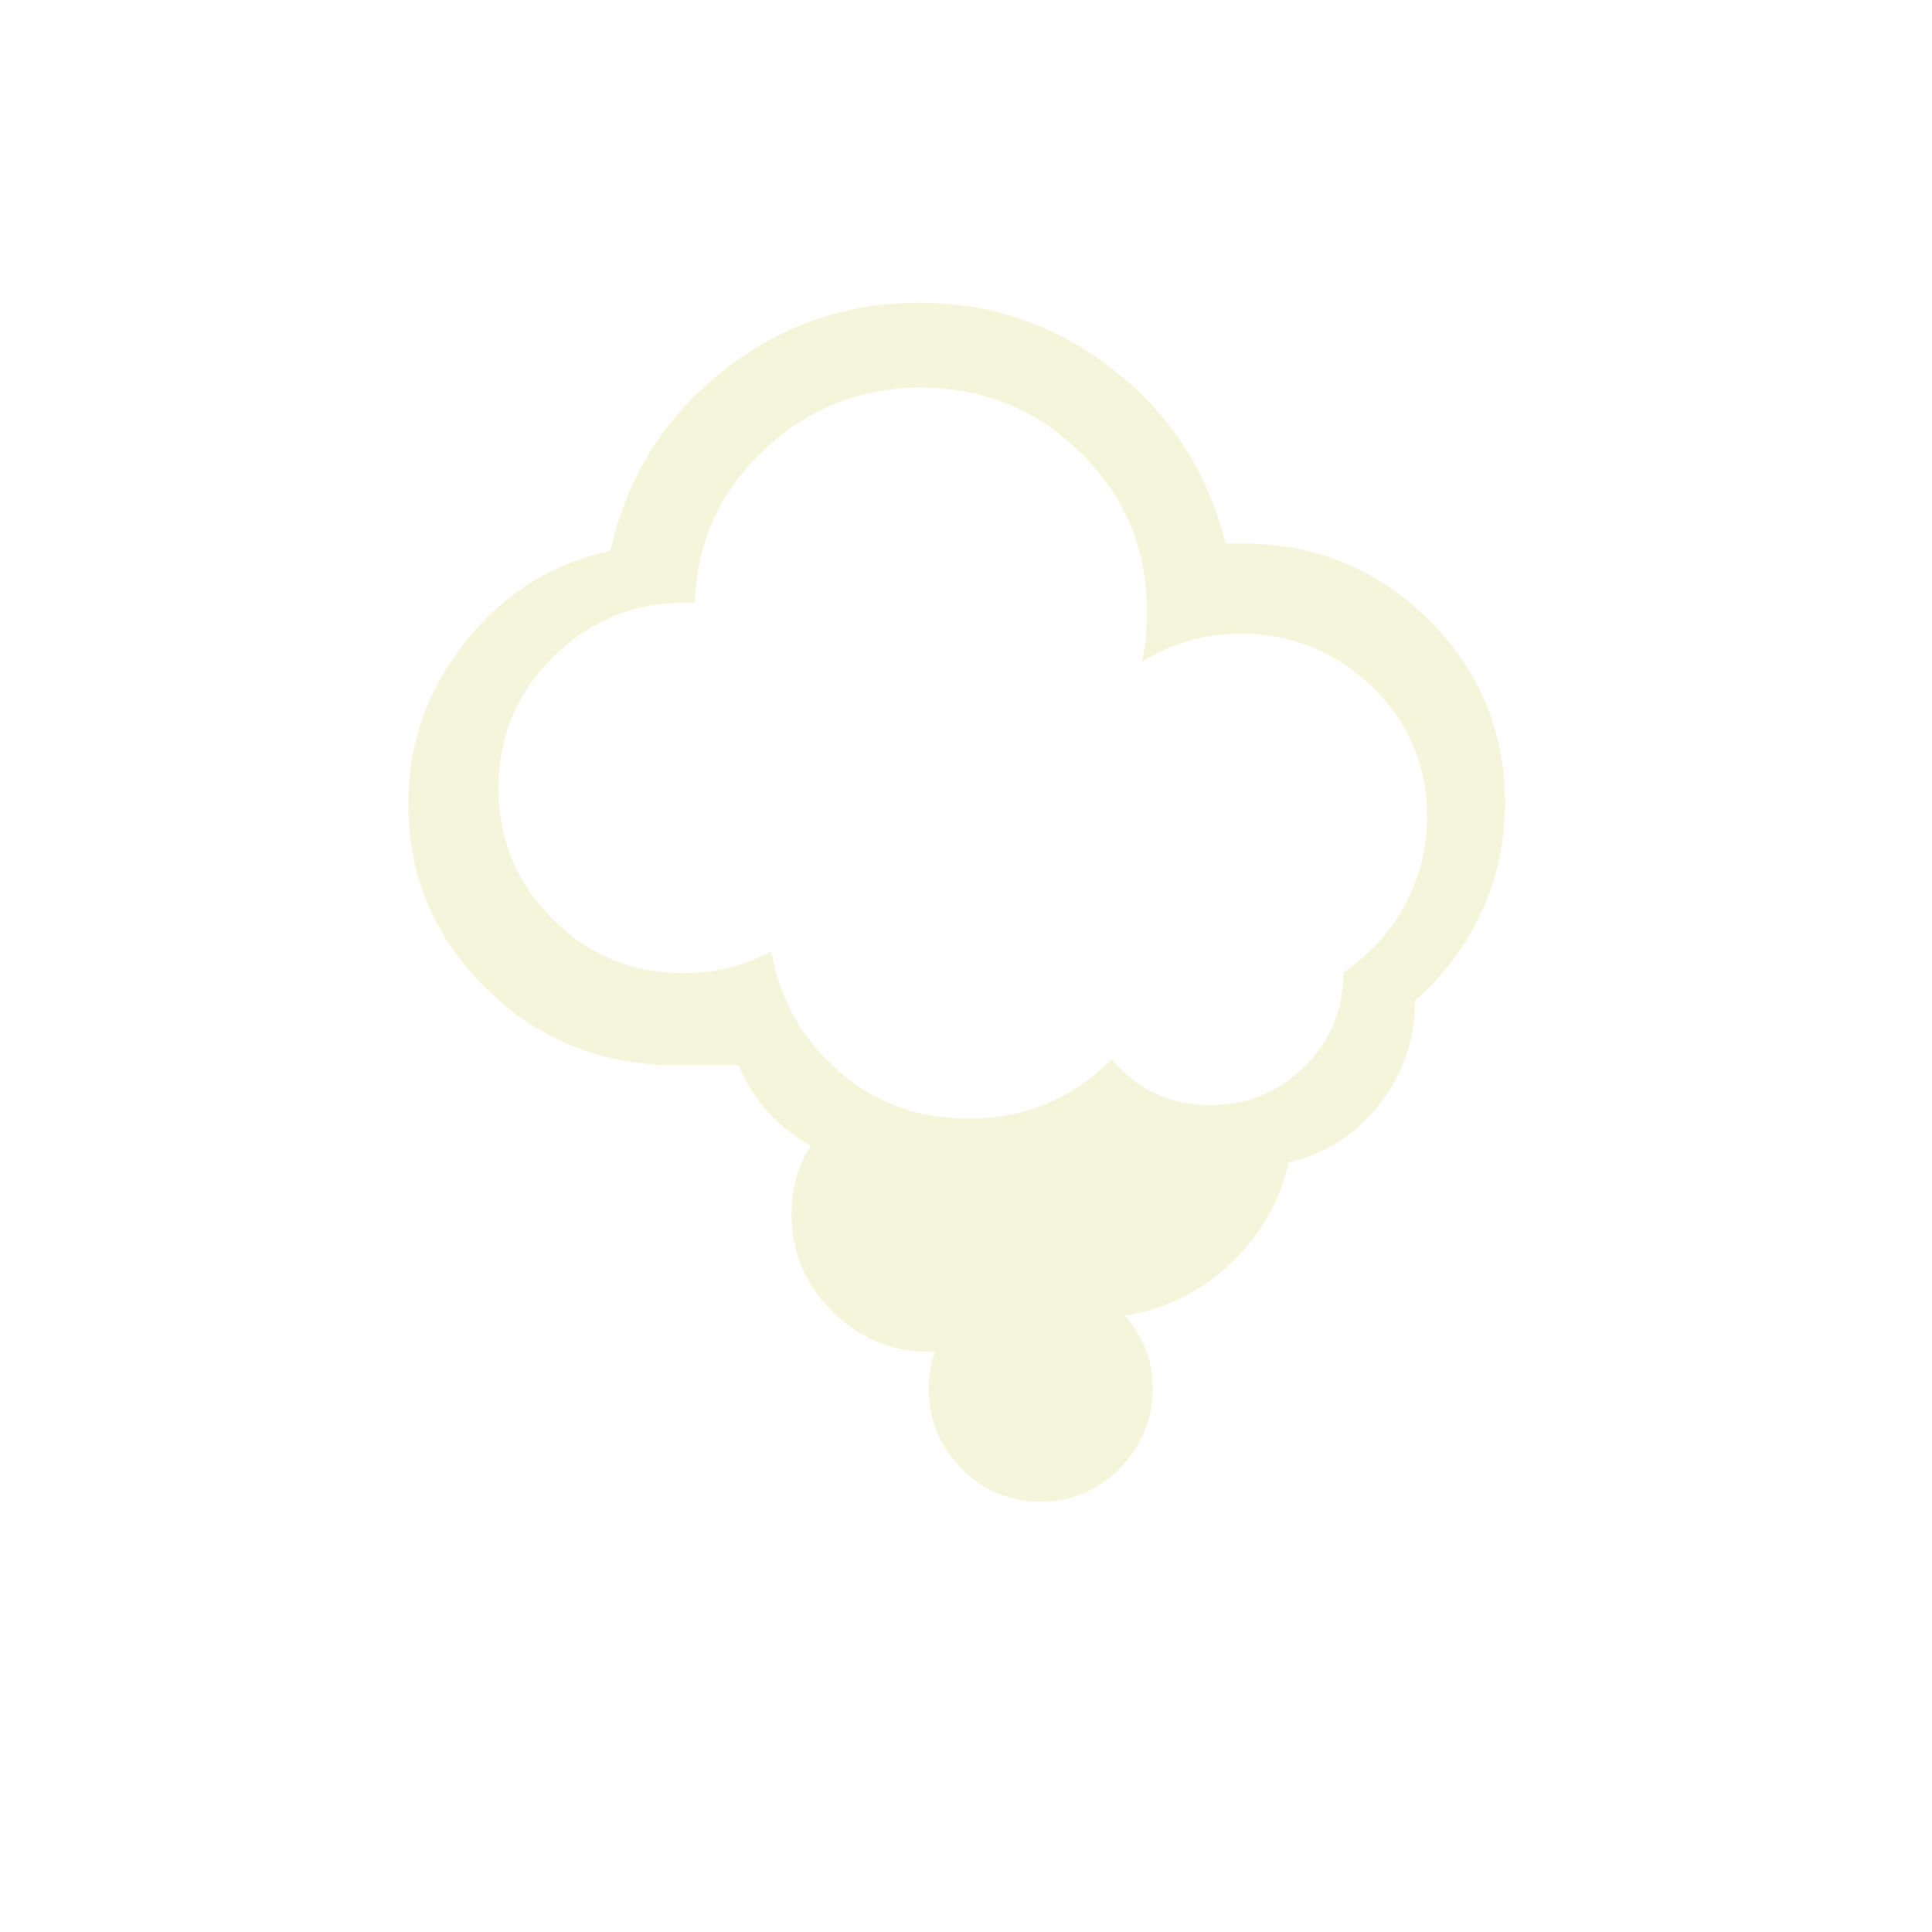
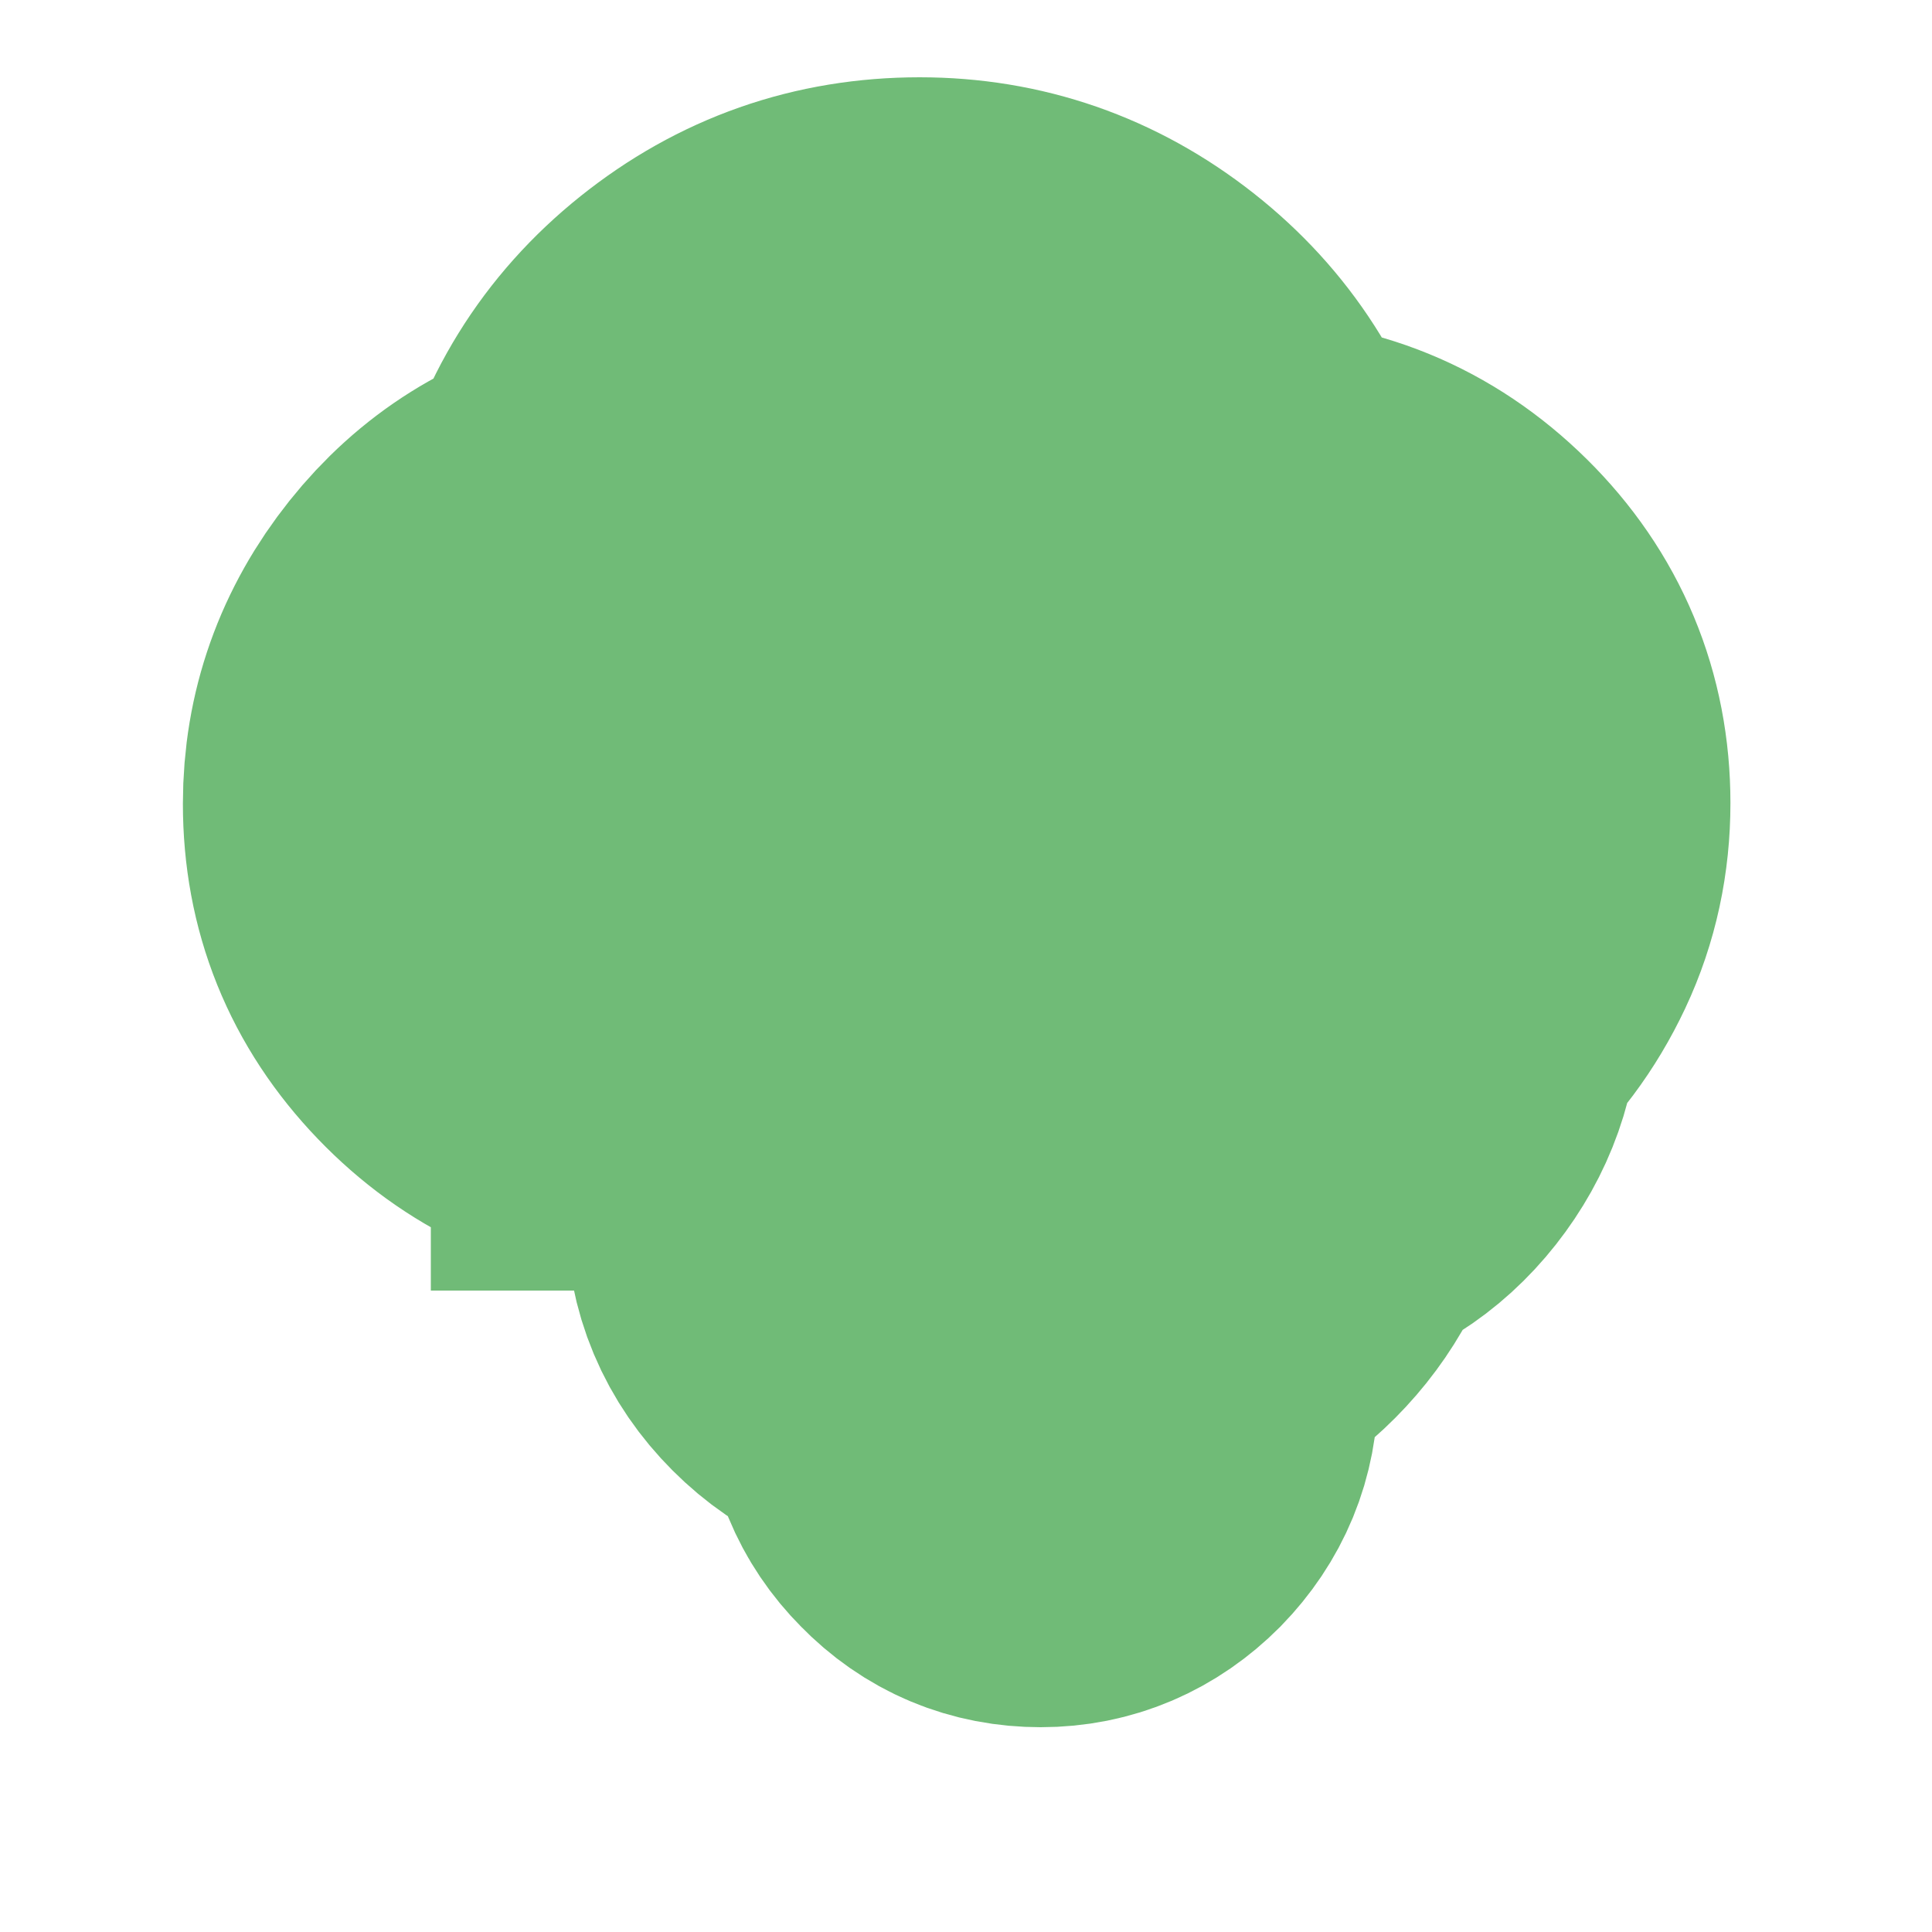
- <svg xmlns="http://www.w3.org/2000/svg" enable-background="new 0 0 30 30" fill="beige" viewBox="0 0 30 30">
+ <svg xmlns="http://www.w3.org/2000/svg" enable-background="new 0 0 30 30" stroke-width="7px" stroke="#70BB77" fill="#70BB77" viewBox="0 0 30 30">
  <path d="m6.34 12.48c0-.94.3-1.78.89-2.52s1.34-1.21 2.25-1.41c.25-1.12.82-2.05 1.72-2.77s1.92-1.08 3.08-1.08c1.12 0 2.13.35 3.02 1.05s1.46 1.6 1.73 2.69h.27c1.12 0 2.08.39 2.88 1.18.79.78 1.19 1.74 1.19 2.85 0 .6-.12 1.17-.37 1.7s-.59.99-1.03 1.37v.03c0 .59-.19 1.12-.56 1.59s-.84.76-1.4.89c-.14.62-.45 1.15-.91 1.58s-1.01.7-1.63.8c.29.34.43.72.43 1.13 0 .48-.17.89-.51 1.24-.34.34-.75.52-1.23.52s-.89-.17-1.23-.52c-.34-.34-.51-.76-.51-1.24 0-.19.03-.38.1-.57h-.1c-.58 0-1.08-.21-1.5-.63s-.63-.92-.63-1.5c0-.4.1-.76.3-1.07-.52-.29-.89-.7-1.12-1.25h-1.28v-.01c-1.07-.07-1.98-.49-2.73-1.27s-1.12-1.7-1.12-2.78zm1.4-.25c0 .8.28 1.48.84 2.04s1.24.84 2.03.84c.49 0 .95-.11 1.37-.34.12.74.47 1.36 1.04 1.86s1.25.74 2.02.74c.87 0 1.61-.31 2.22-.92.41.48.92.71 1.54.71.57 0 1.05-.2 1.46-.6.4-.4.6-.89.6-1.46.4-.27.72-.61.95-1.04.23-.42.35-.88.35-1.37 0-.79-.28-1.47-.85-2.02s-1.25-.83-2.05-.83c-.56 0-1.07.15-1.53.44.06-.24.08-.51.08-.79 0-.96-.34-1.78-1.03-2.46s-1.52-1.01-2.49-1.01c-.94 0-1.75.33-2.43.97s-1.04 1.44-1.07 2.37c-.02 0-.05 0-.08 0-.04 0-.07 0-.09 0-.79 0-1.46.28-2.03.84s-.85 1.25-.85 2.03z" />
</svg>
